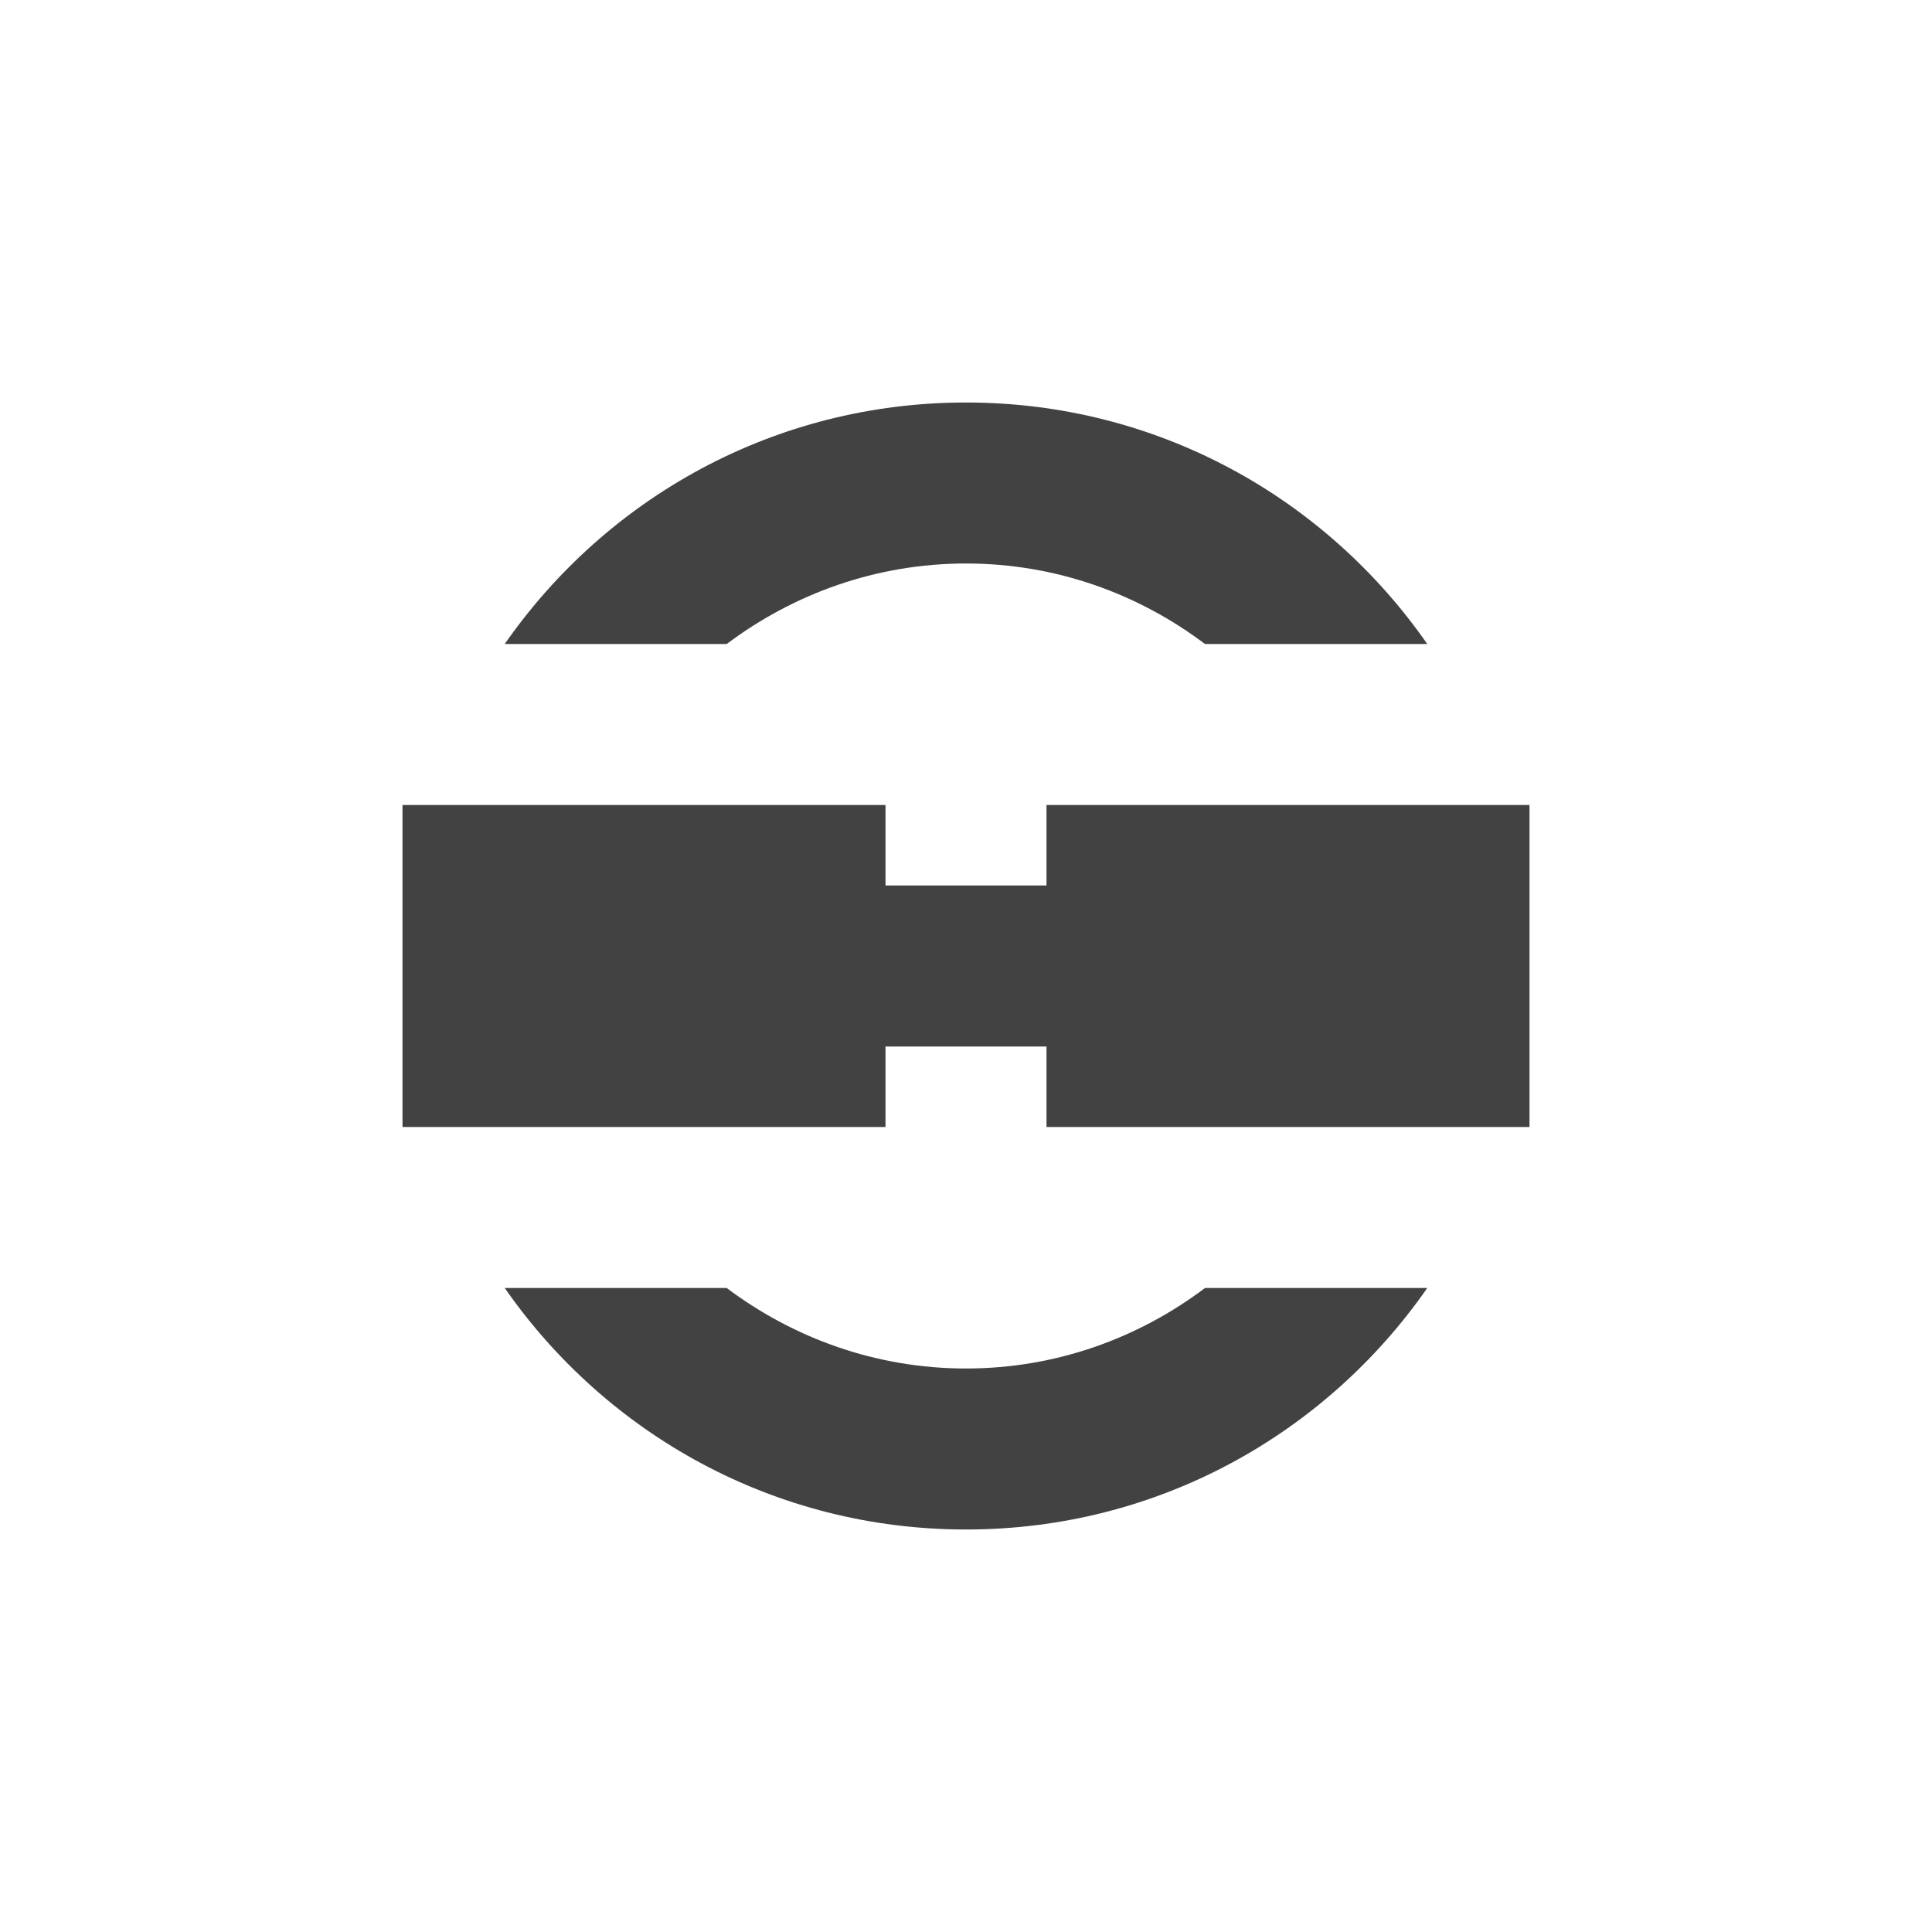
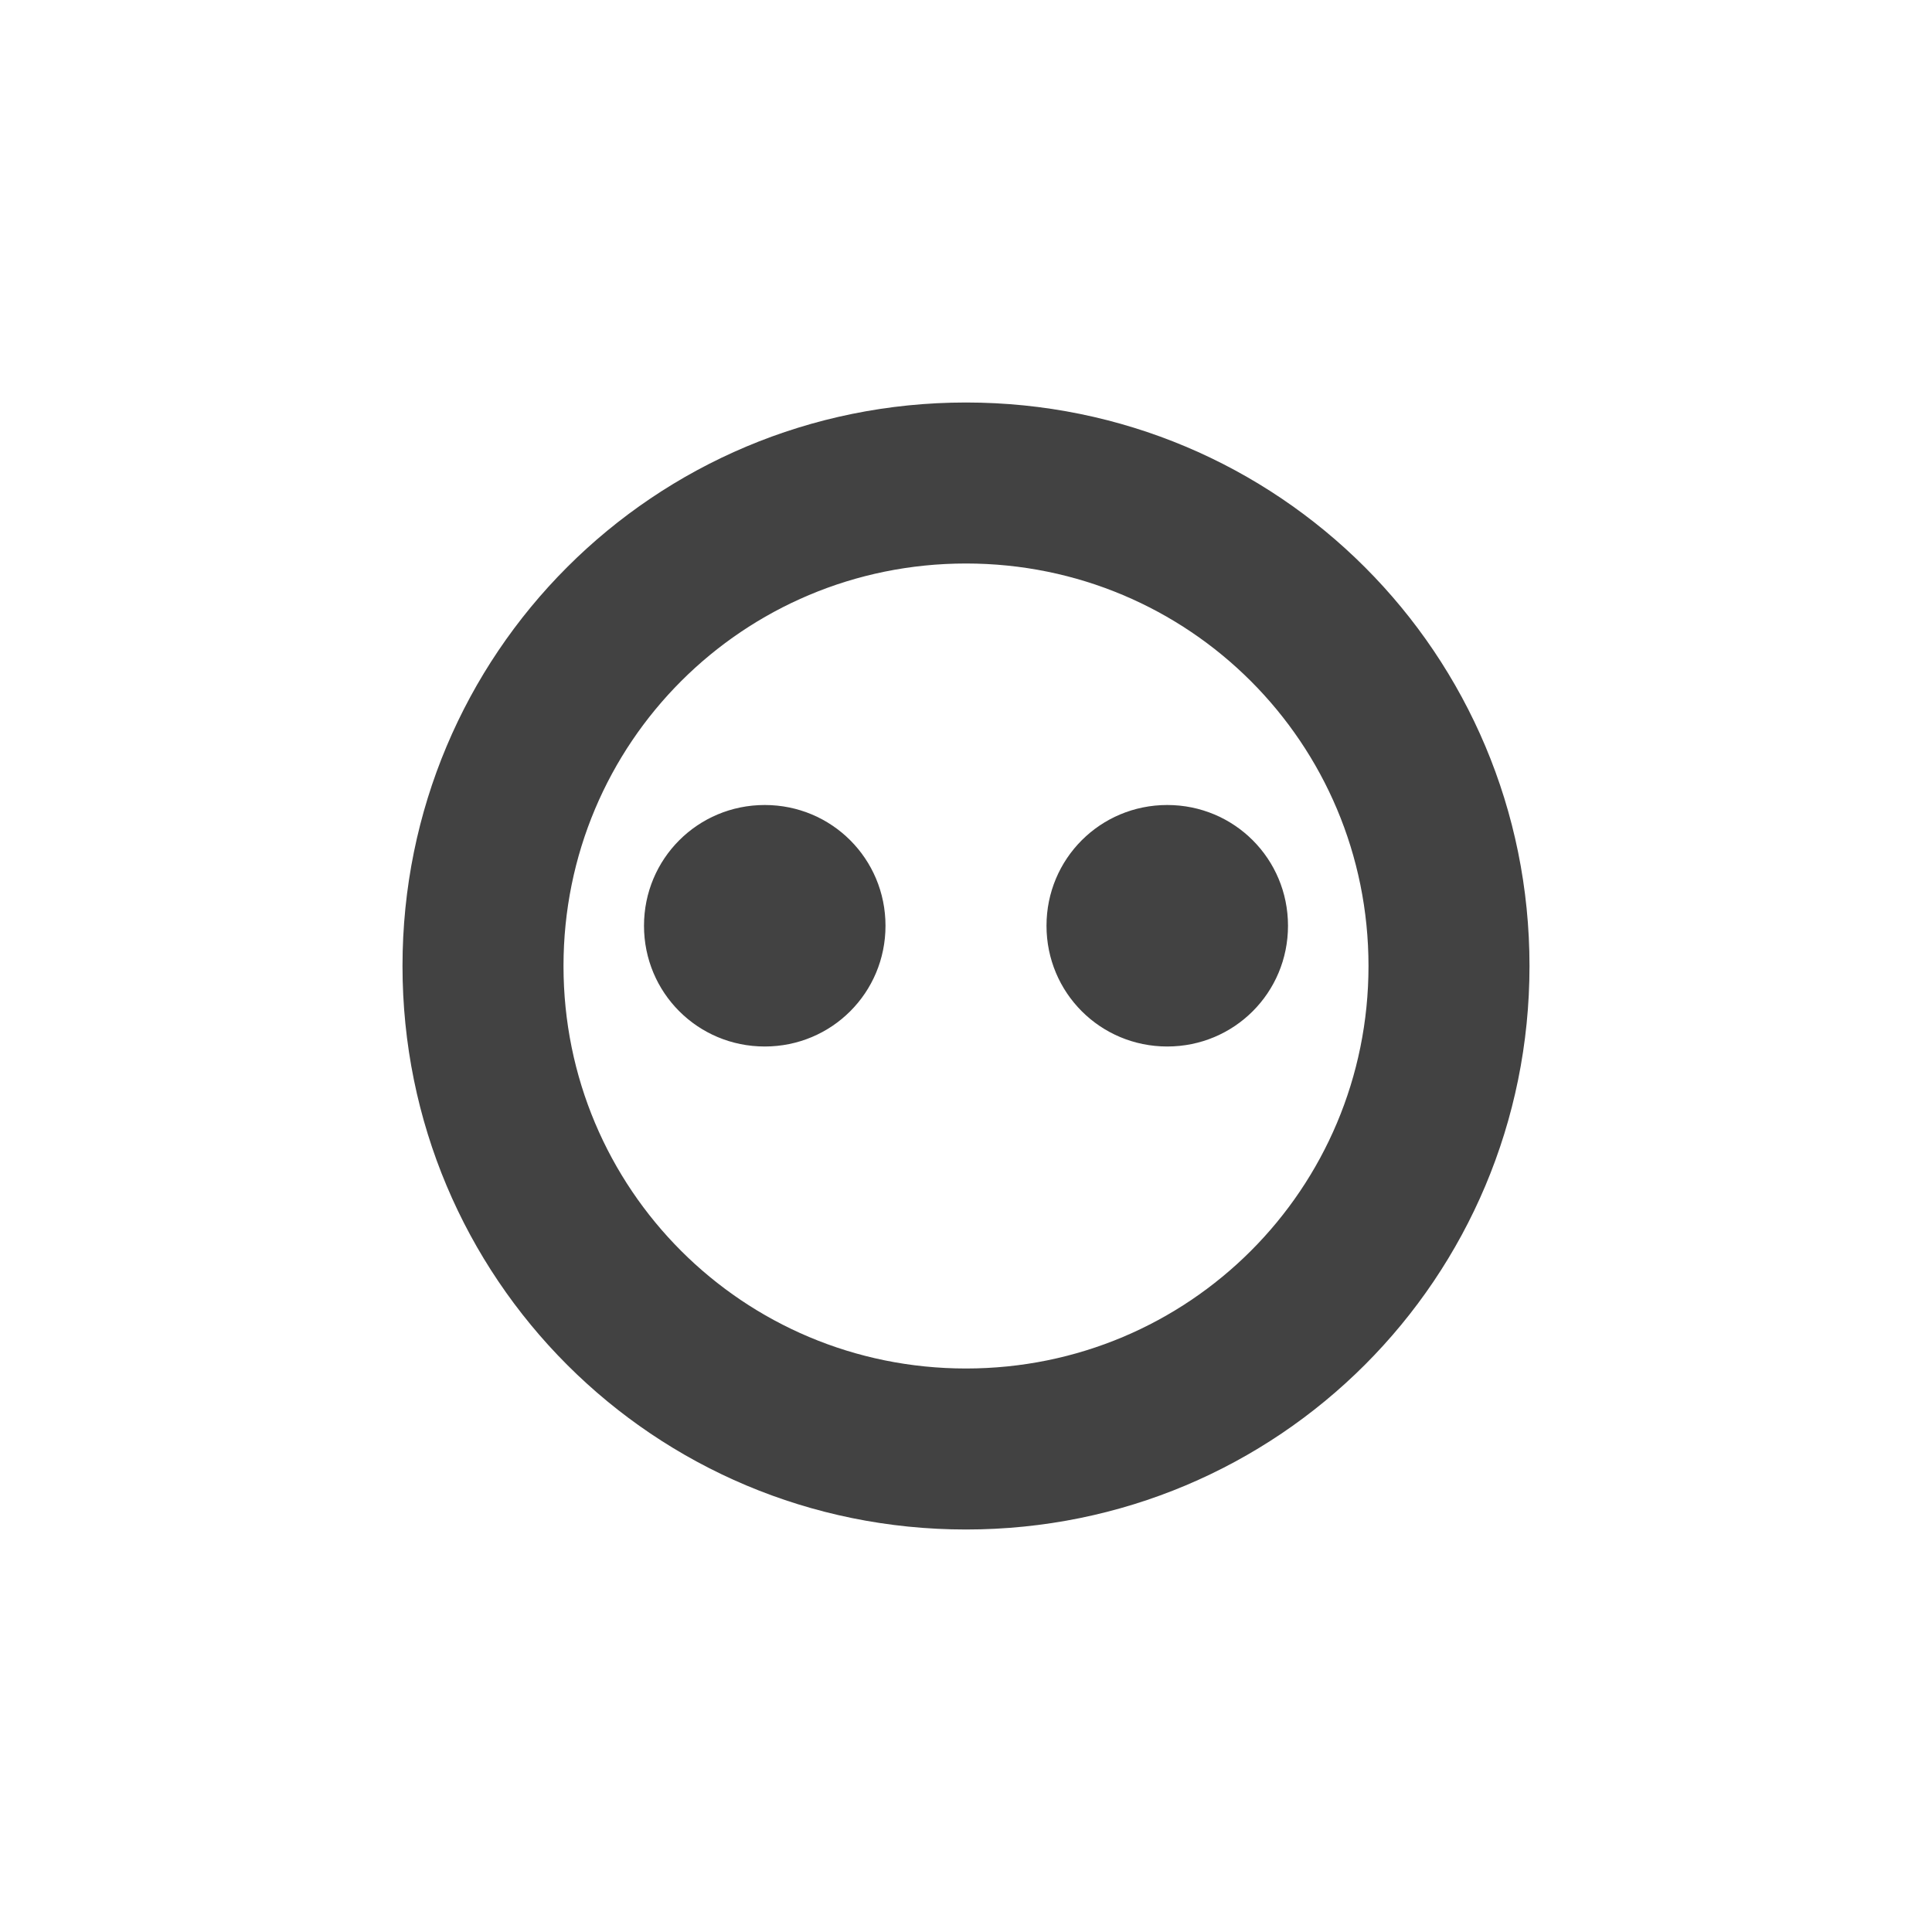
<svg xmlns="http://www.w3.org/2000/svg" width="24px" height="24px" viewBox="0 0 24 24" version="1.1">
  <g id="surface1">
    <defs>
      <style id="current-color-scheme" type="text/css">
   .ColorScheme-Text { color:#424242; } .ColorScheme-Highlight { color:#eeeeee; }
  </style>
    </defs>
-     <path style="fill:currentColor" class="ColorScheme-Text" d="M 12 5 C 9.617 5 7.531 6.188 6.27 8 L 9.027 8 C 9.855 7.379 10.879 7 12 7 C 13.121 7 14.145 7.379 14.969 8 L 17.73 8 C 16.469 6.188 14.383 5 12 5 Z M 5 10 L 5 14 L 11 14 L 11 13 L 13 13 L 13 14 L 19 14 L 19 10 L 13 10 L 13 11 L 11 11 L 11 10 Z M 6.27 16 C 7.531 17.812 9.617 19 12 19 C 14.383 19 16.469 17.812 17.73 16 L 14.969 16 C 14.145 16.621 13.121 17 12 17 C 10.879 17 9.855 16.621 9.027 16 Z M 6.27 16 " />
+     <path style="fill:currentColor" class="ColorScheme-Text" d="M 12 5 C 8.121 5 5 8.121 5 12 C 5 15.879 8.121 19 12 19 C 15.879 19 19 15.879 19 12 C 19 8.121 15.879 5 12 5 Z M 12 7 C 14.77 7 17 9.23 17 12 C 17 14.77 14.77 17 12 17 C 9.23 17 7 14.77 7 12 C 7 9.23 9.23 7 12 7 Z M 9.5 10 C 8.668 10 8 10.668 8 11.5 C 8 12.332 8.668 13 9.5 13 C 10.332 13 11 12.332 11 11.5 C 11 10.668 10.332 10 9.5 10 Z M 14.5 10 C 13.668 10 13 10.668 13 11.5 C 13 12.332 13.668 13 14.5 13 C 15.332 13 16 12.332 16 11.5 C 16 10.668 15.332 10 14.5 10 Z M 14.5 10 " />
  </g>
</svg>
